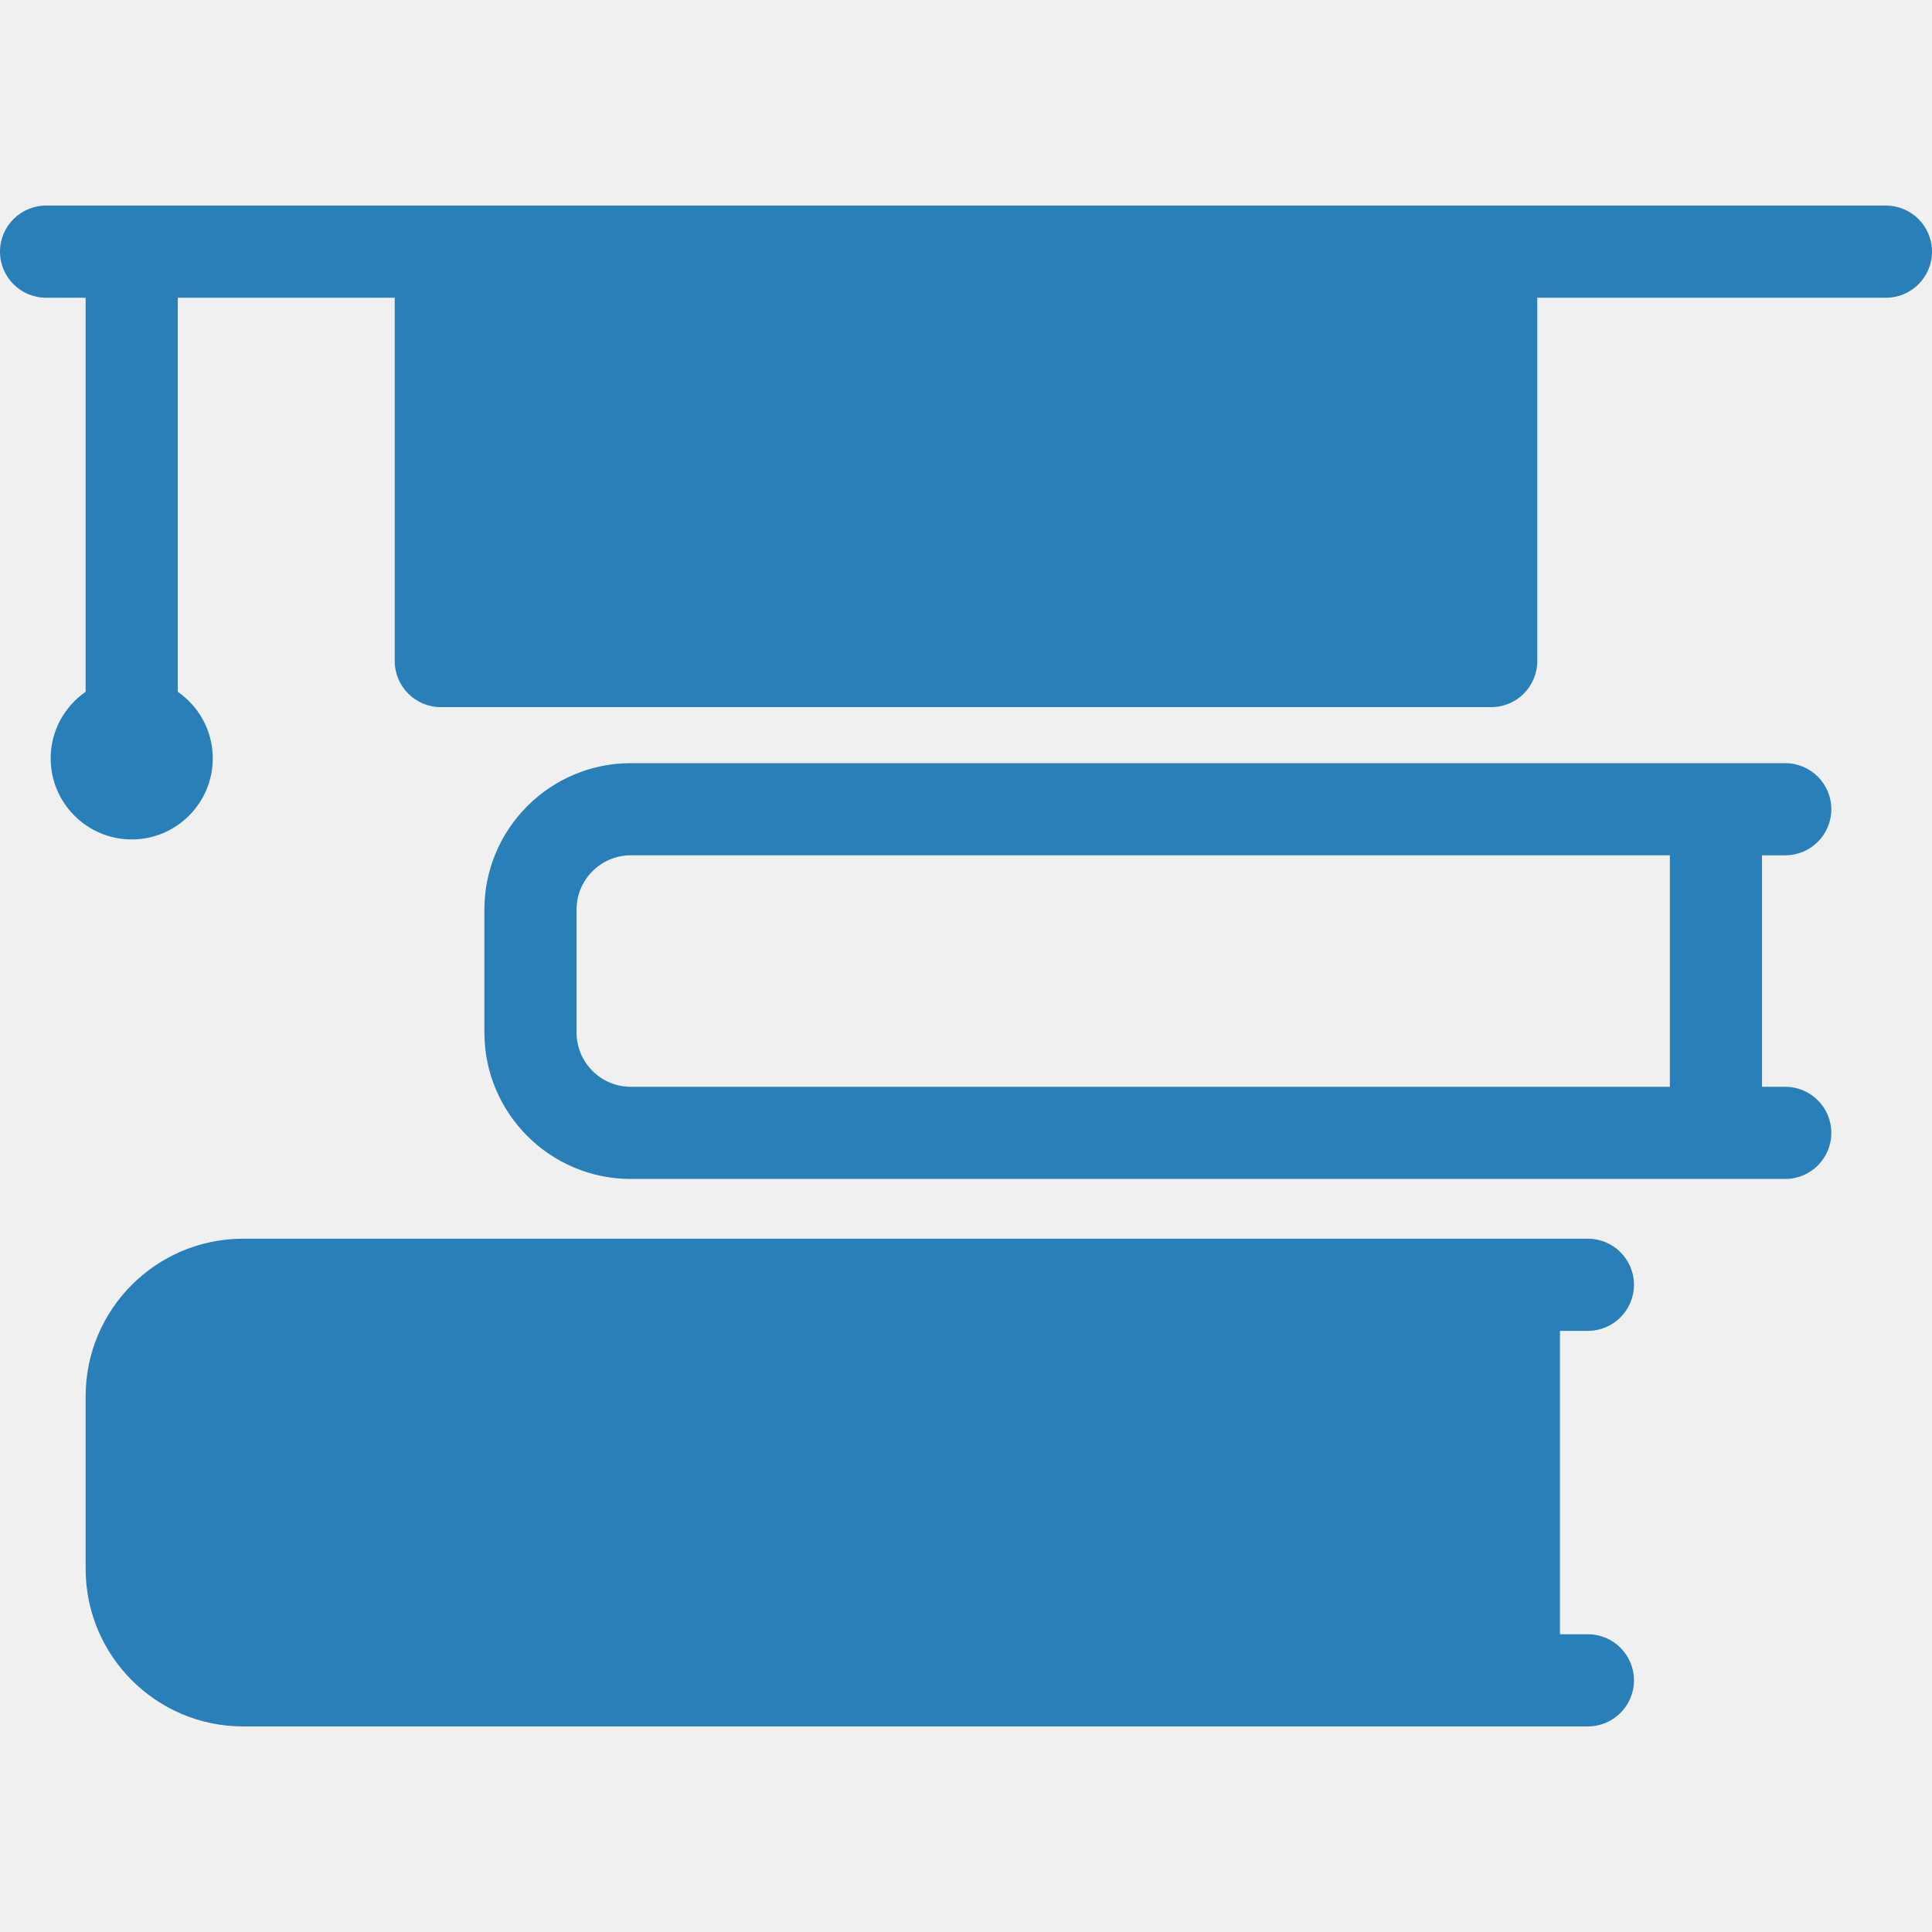
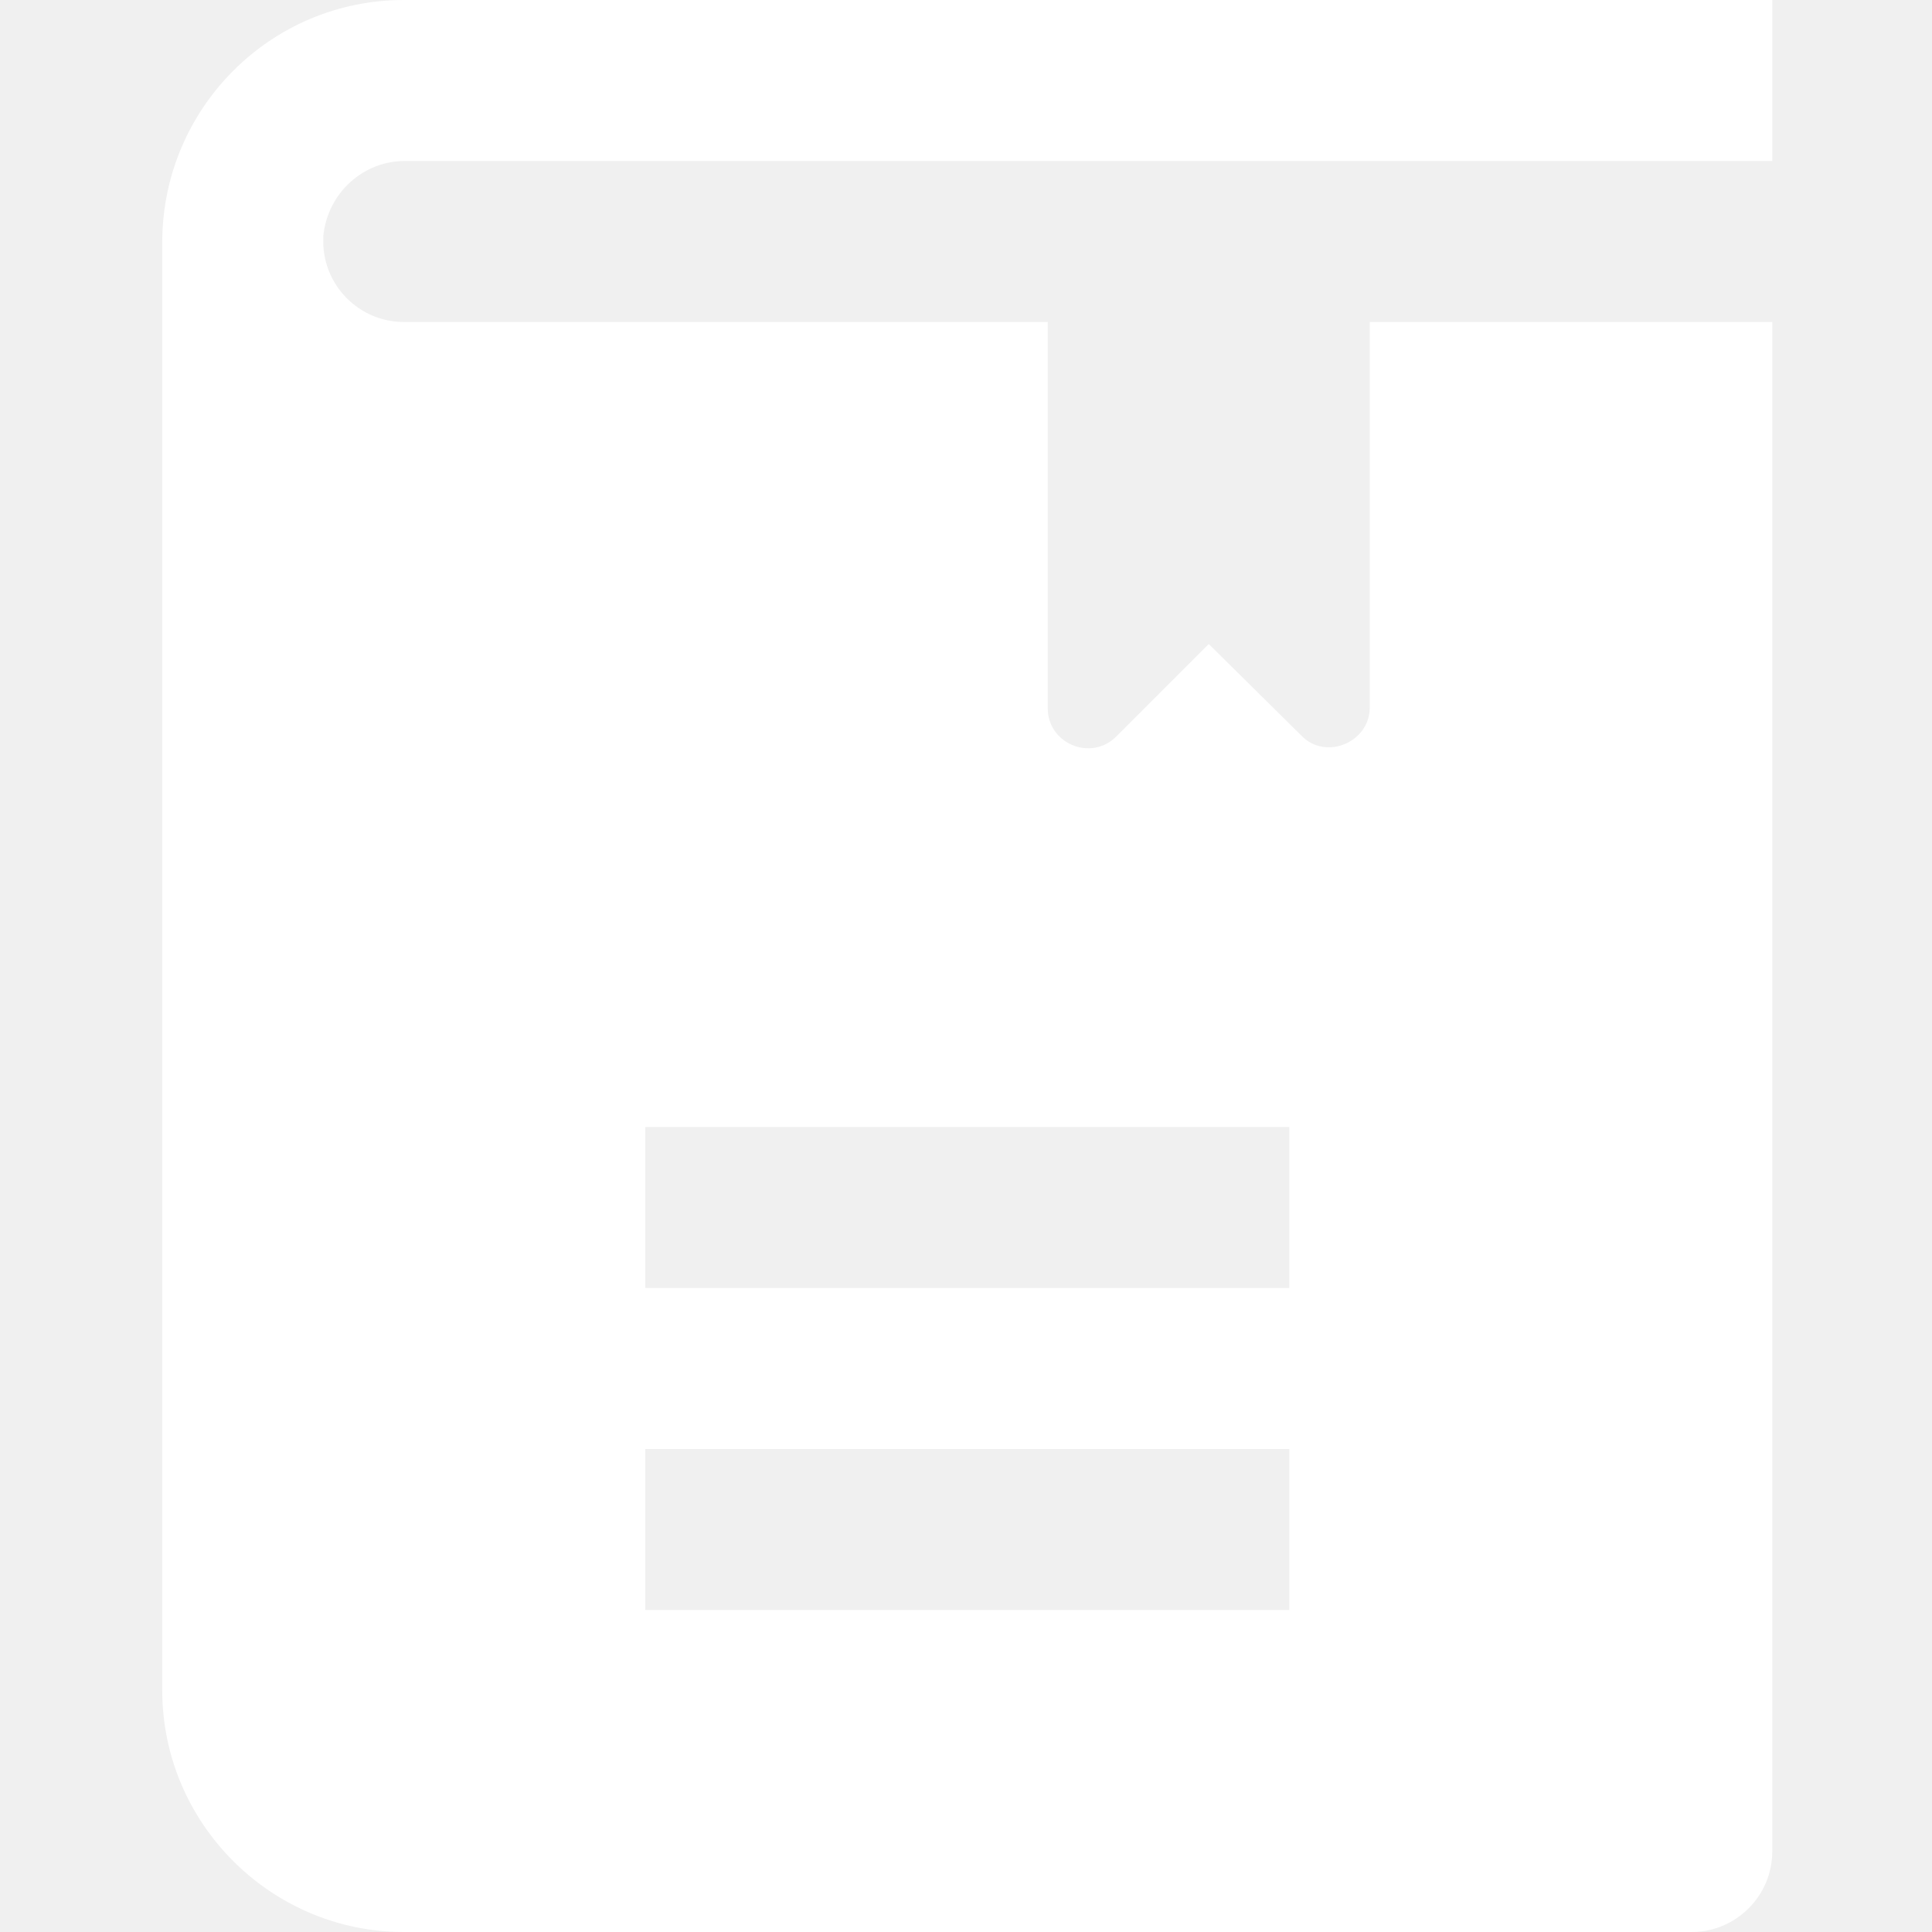
- <svg xmlns="http://www.w3.org/2000/svg" version="1.1" id="Capa_1" x="0px" y="0px" viewBox="0 0 209.632 209.632" style="enable-background:new 0 0 209.632 209.632;" xml:space="preserve" width="512px" height="512px">
-   <path d="M177.294,182.326c0,2.761-2.238,5-5,5h-8.029h-16.667H26.376c-9.42,0-17.083-7.664-17.083-17.083v-18.754  c0-9.419,7.663-17.083,17.083-17.083h121.222h16.667h8.029c2.762,0,5,2.239,5,5s-2.238,5-5,5h-3.029v32.92h3.029  C175.056,177.326,177.294,179.565,177.294,182.326z M198.709,122.923c0,2.761-2.238,5-5,5h-7.52h-17.176H68.446  c-8.76,0-15.886-7.126-15.886-15.885V98.691c0-8.759,7.126-15.885,15.886-15.885h100.566h17.176h7.52c2.762,0,5,2.239,5,5  s-2.238,5-5,5h-2.52v25.117h2.52C196.471,117.923,198.709,120.161,198.709,122.923z M68.446,117.923h100.566h12.176V92.805h-12.176  H68.446c-3.245,0-5.886,2.64-5.886,5.885v13.347C62.561,115.283,65.201,117.923,68.446,117.923z M204.632,22.306h-42.829H47.83H5  c-2.762,0-5,2.239-5,5s2.238,5,5,5h4.293v42.758c-2.289,1.589-3.794,4.233-3.794,7.225c0,4.849,3.945,8.794,8.794,8.794  s8.794-3.945,8.794-8.794c0-2.992-1.505-5.635-3.794-7.225V32.306H42.83v39.421c0,2.761,2.238,5,5,5h113.973c2.762,0,5-2.239,5-5  V32.306h37.829c2.762,0,5-2.239,5-5S207.394,22.306,204.632,22.306z" fill="#2980b9" />
-   <g>
- </g>
-   <g>
- </g>
-   <g>
- </g>
-   <g>
- </g>
-   <g>
- </g>
-   <g>
- </g>
-   <g>
- </g>
-   <g>
- </g>
-   <g>
- </g>
-   <g>
- </g>
-   <g>
- </g>
-   <g>
- </g>
-   <g>
- </g>
-   <g>
- </g>
-   <g>
- </g>
+ <svg xmlns="http://www.w3.org/2000/svg" height="512px" viewBox="-43 0 512 512" width="512px">
+   <path d="m64.801 42.668h361.867v-42.668h-362.668c-35.199 0-63.734 28.535-64 63.734v384.266c0 35.199 28.801 64 64 64h341.332c11.734 0 21.336-9.602 21.336-21.332v-405.336h-106.668v102.133c0 9.336-11.734 14.137-18.133 7.469l-24.535-24.266-24.531 24.531c-6.668 6.668-18.133 1.867-18.133-7.465v-102.402h-170.668c-11.734 0-21.332-9.598-21.332-21.332 0-.535 0-1.066 0-1.332 1.066-11.469 10.664-20.27 22.133-20zm63.199 256h170.668v42.664h-170.668zm0 85.332h170.668v42.668h-170.668zm0 0" fill="#FFFFFF" />
</svg>
